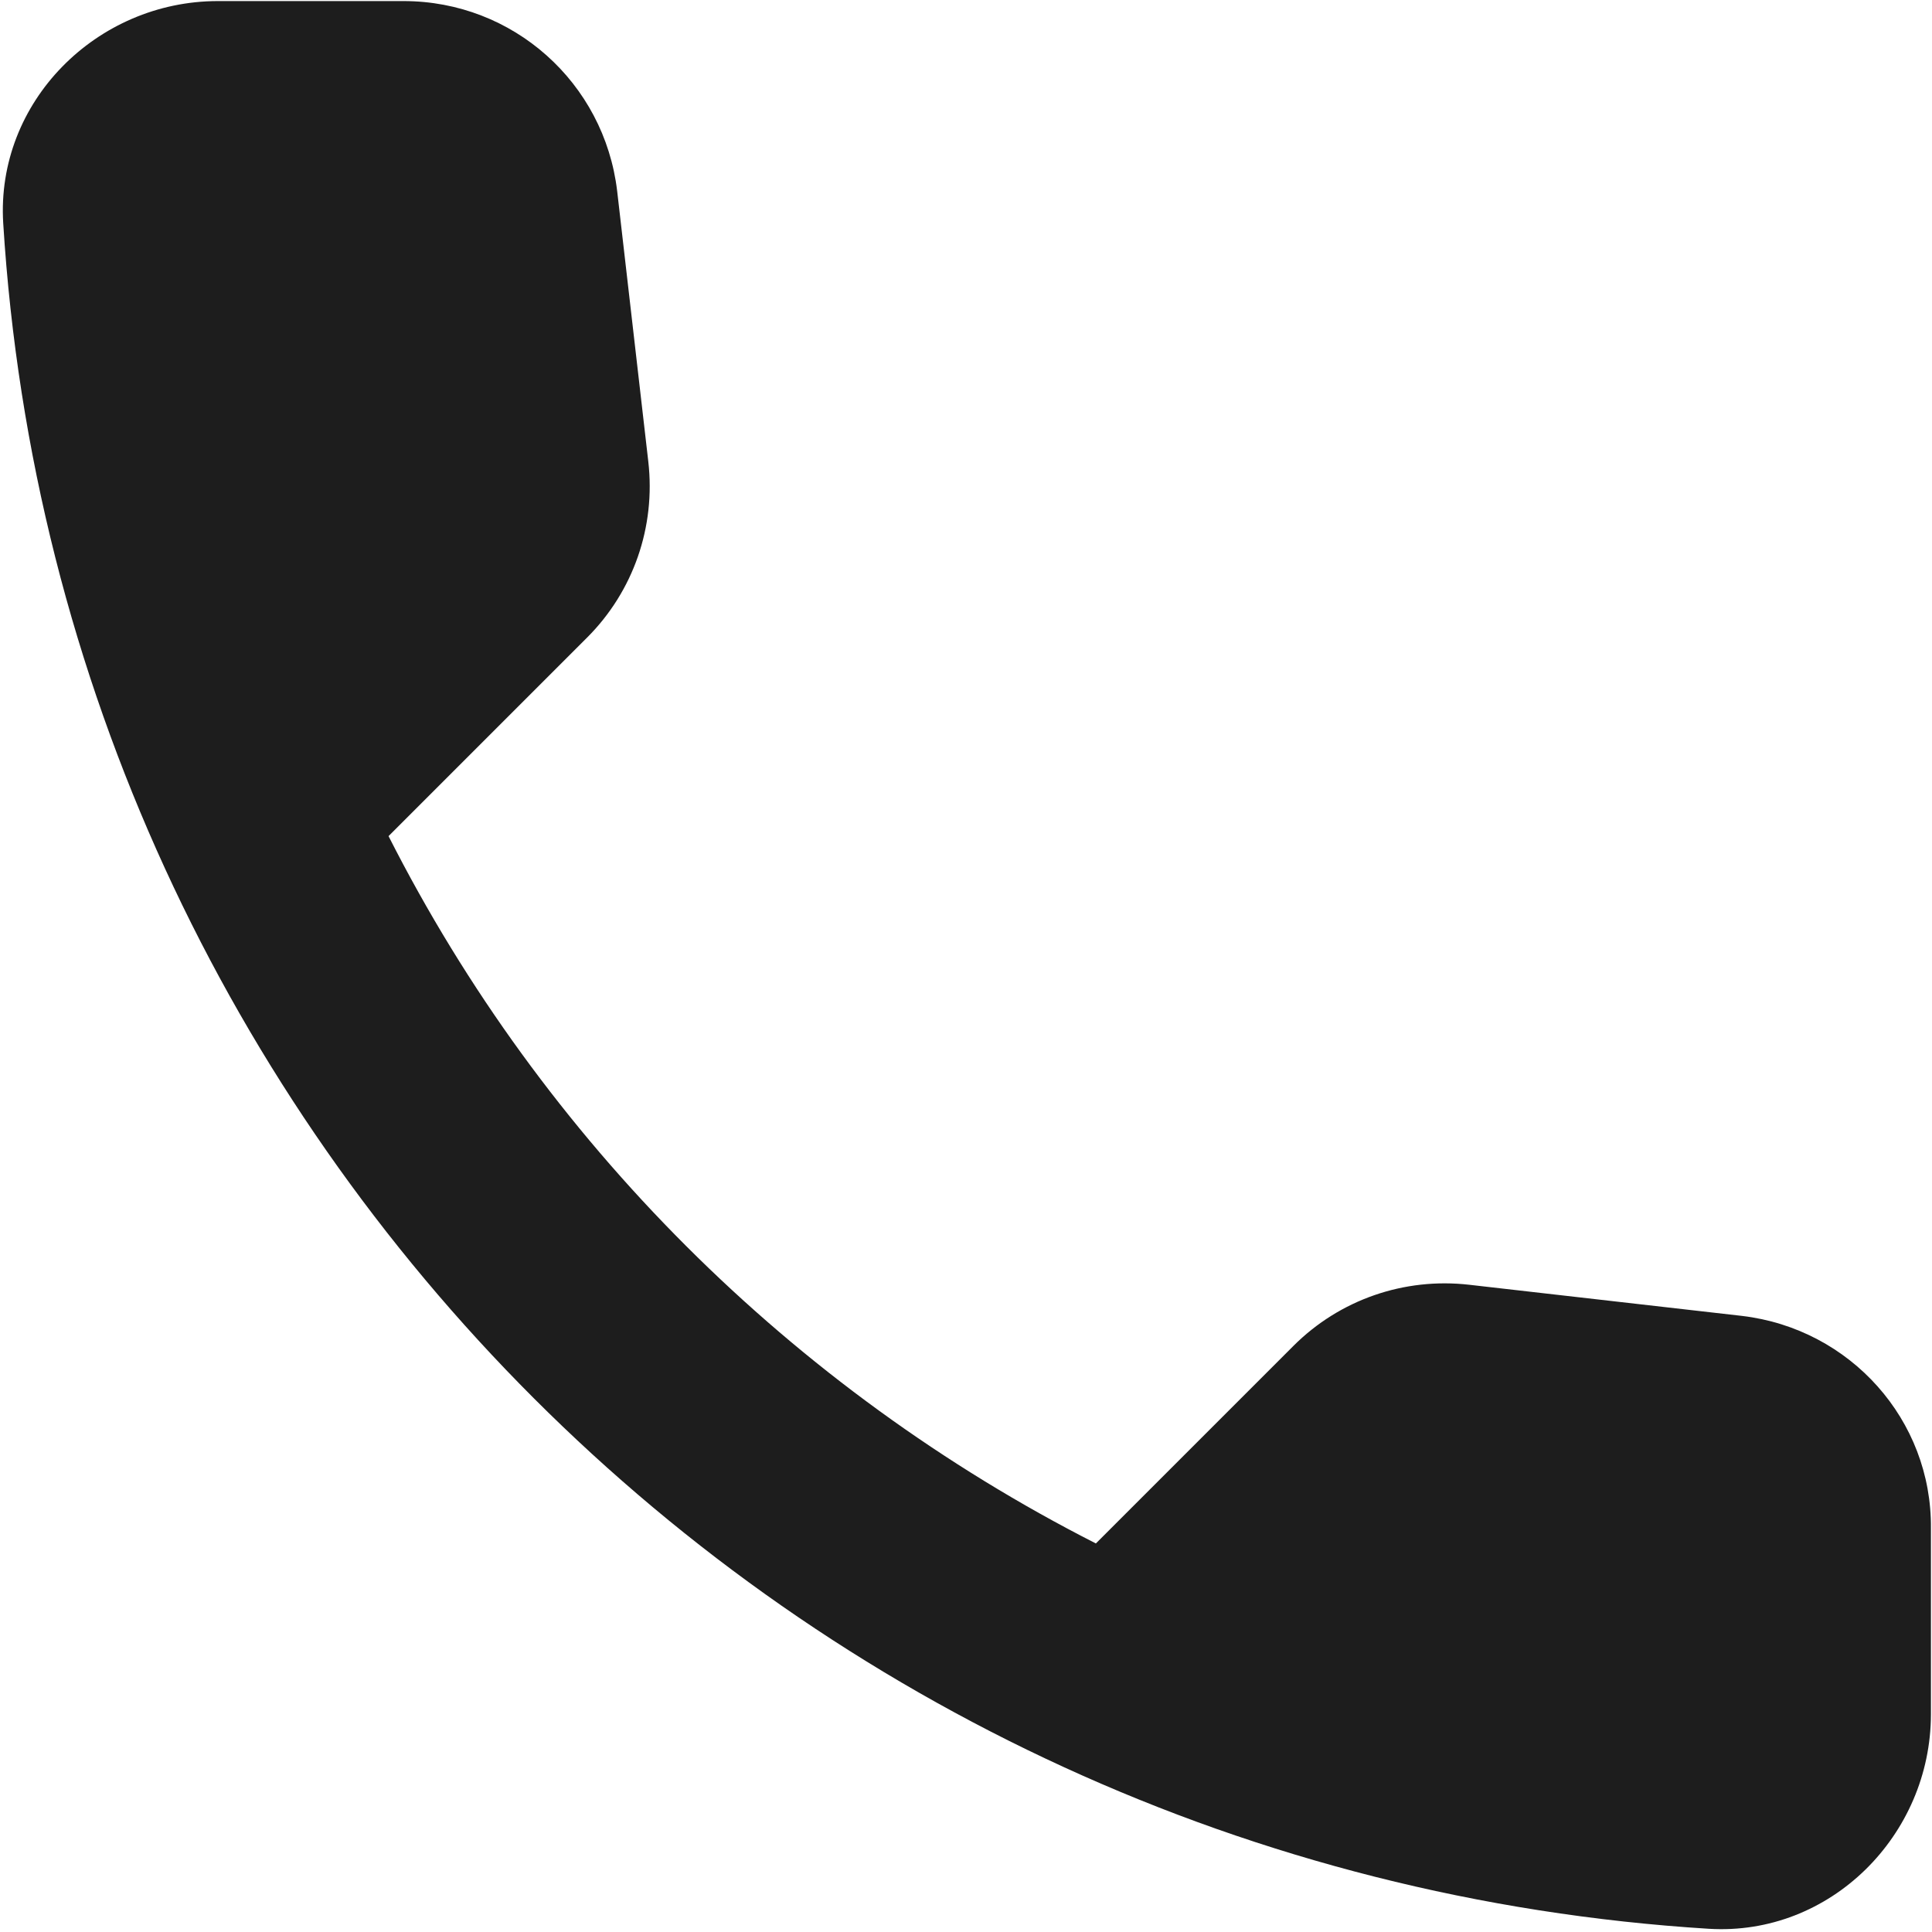
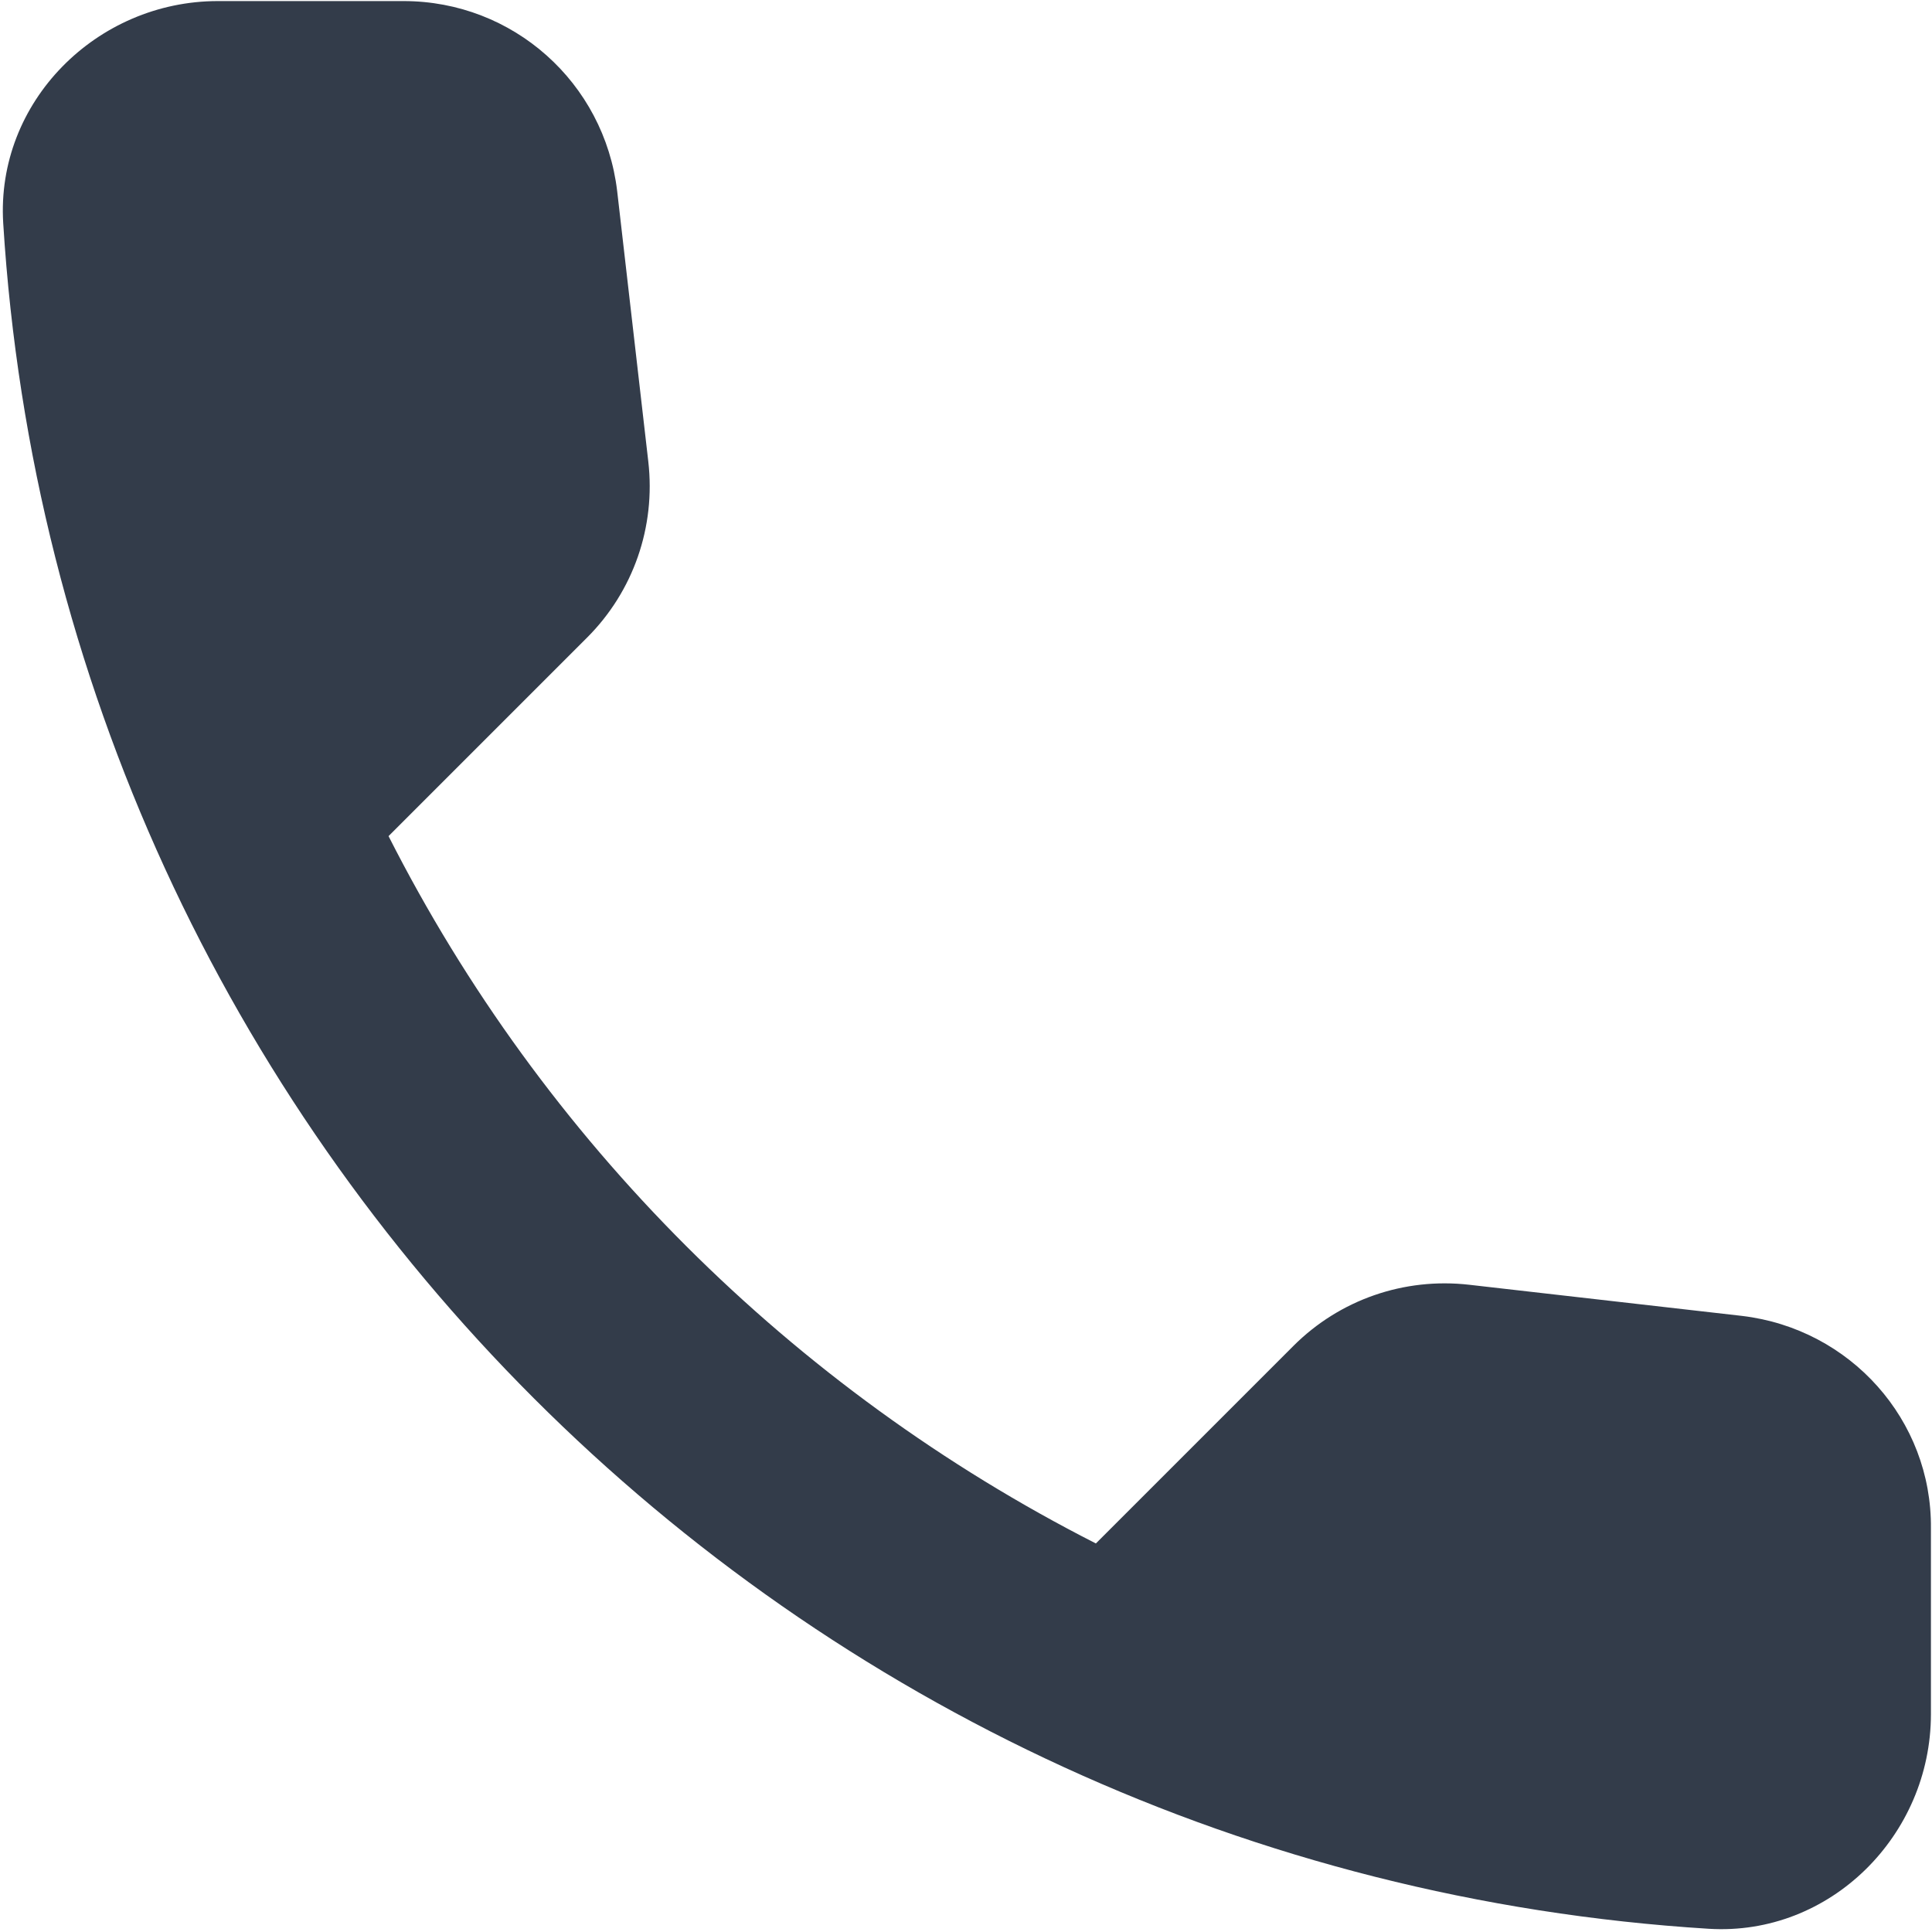
<svg xmlns="http://www.w3.org/2000/svg" width="18px" height="18px" viewBox="0 0 18 18" version="1.1">
  <g id="Icons" stroke="none" stroke-width="1" fill="none" fill-rule="evenodd">
    <g id="Rounded" transform="translate(-171, -1219)">
      <g id="Communication" transform="translate(100, 1162)">
        <g id="-Round-/-Communication-/-call" transform="translate(68, 54)">
          <g transform="translate(0, 0)" id="Path">
            <polygon points="0 0 24 0 24 24 0 24" />
-             <path d="M19.23,15.26 L16.69,14.97 C16.08,14.9 15.48,15.11 15.05,15.54 L13.21,17.38 C10.38,15.94 8.06,13.63 6.62,10.79 L8.47,8.94 C8.9,8.51 9.11,7.91 9.04,7.3 L8.75,4.78 C8.63,3.77 7.78,3.01 6.76,3.01 L5.03,3.01 C3.9,3.01 2.96,3.95 3.03,5.08 C3.56,13.62 10.39,20.44 18.92,20.97 C20.05,21.04 20.99,20.1 20.99,18.97 L20.99,17.24 C21,16.23 20.24,15.38 19.23,15.26 Z" fill="#1D1D1D" />
+             <path d="M19.23,15.26 L16.69,14.97 C16.08,14.9 15.48,15.11 15.05,15.54 L13.21,17.38 C10.38,15.94 8.06,13.63 6.62,10.79 L8.47,8.94 C8.9,8.51 9.11,7.91 9.04,7.3 L8.75,4.78 C8.63,3.77 7.78,3.01 6.76,3.01 L5.03,3.01 C3.9,3.01 2.96,3.95 3.03,5.08 C3.56,13.62 10.39,20.44 18.92,20.97 C20.05,21.04 20.99,20.1 20.99,18.97 L20.99,17.24 C21,16.23 20.24,15.38 19.23,15.26 Z" fill="#333c4a" />
          </g>
        </g>
      </g>
    </g>
  </g>
</svg>
